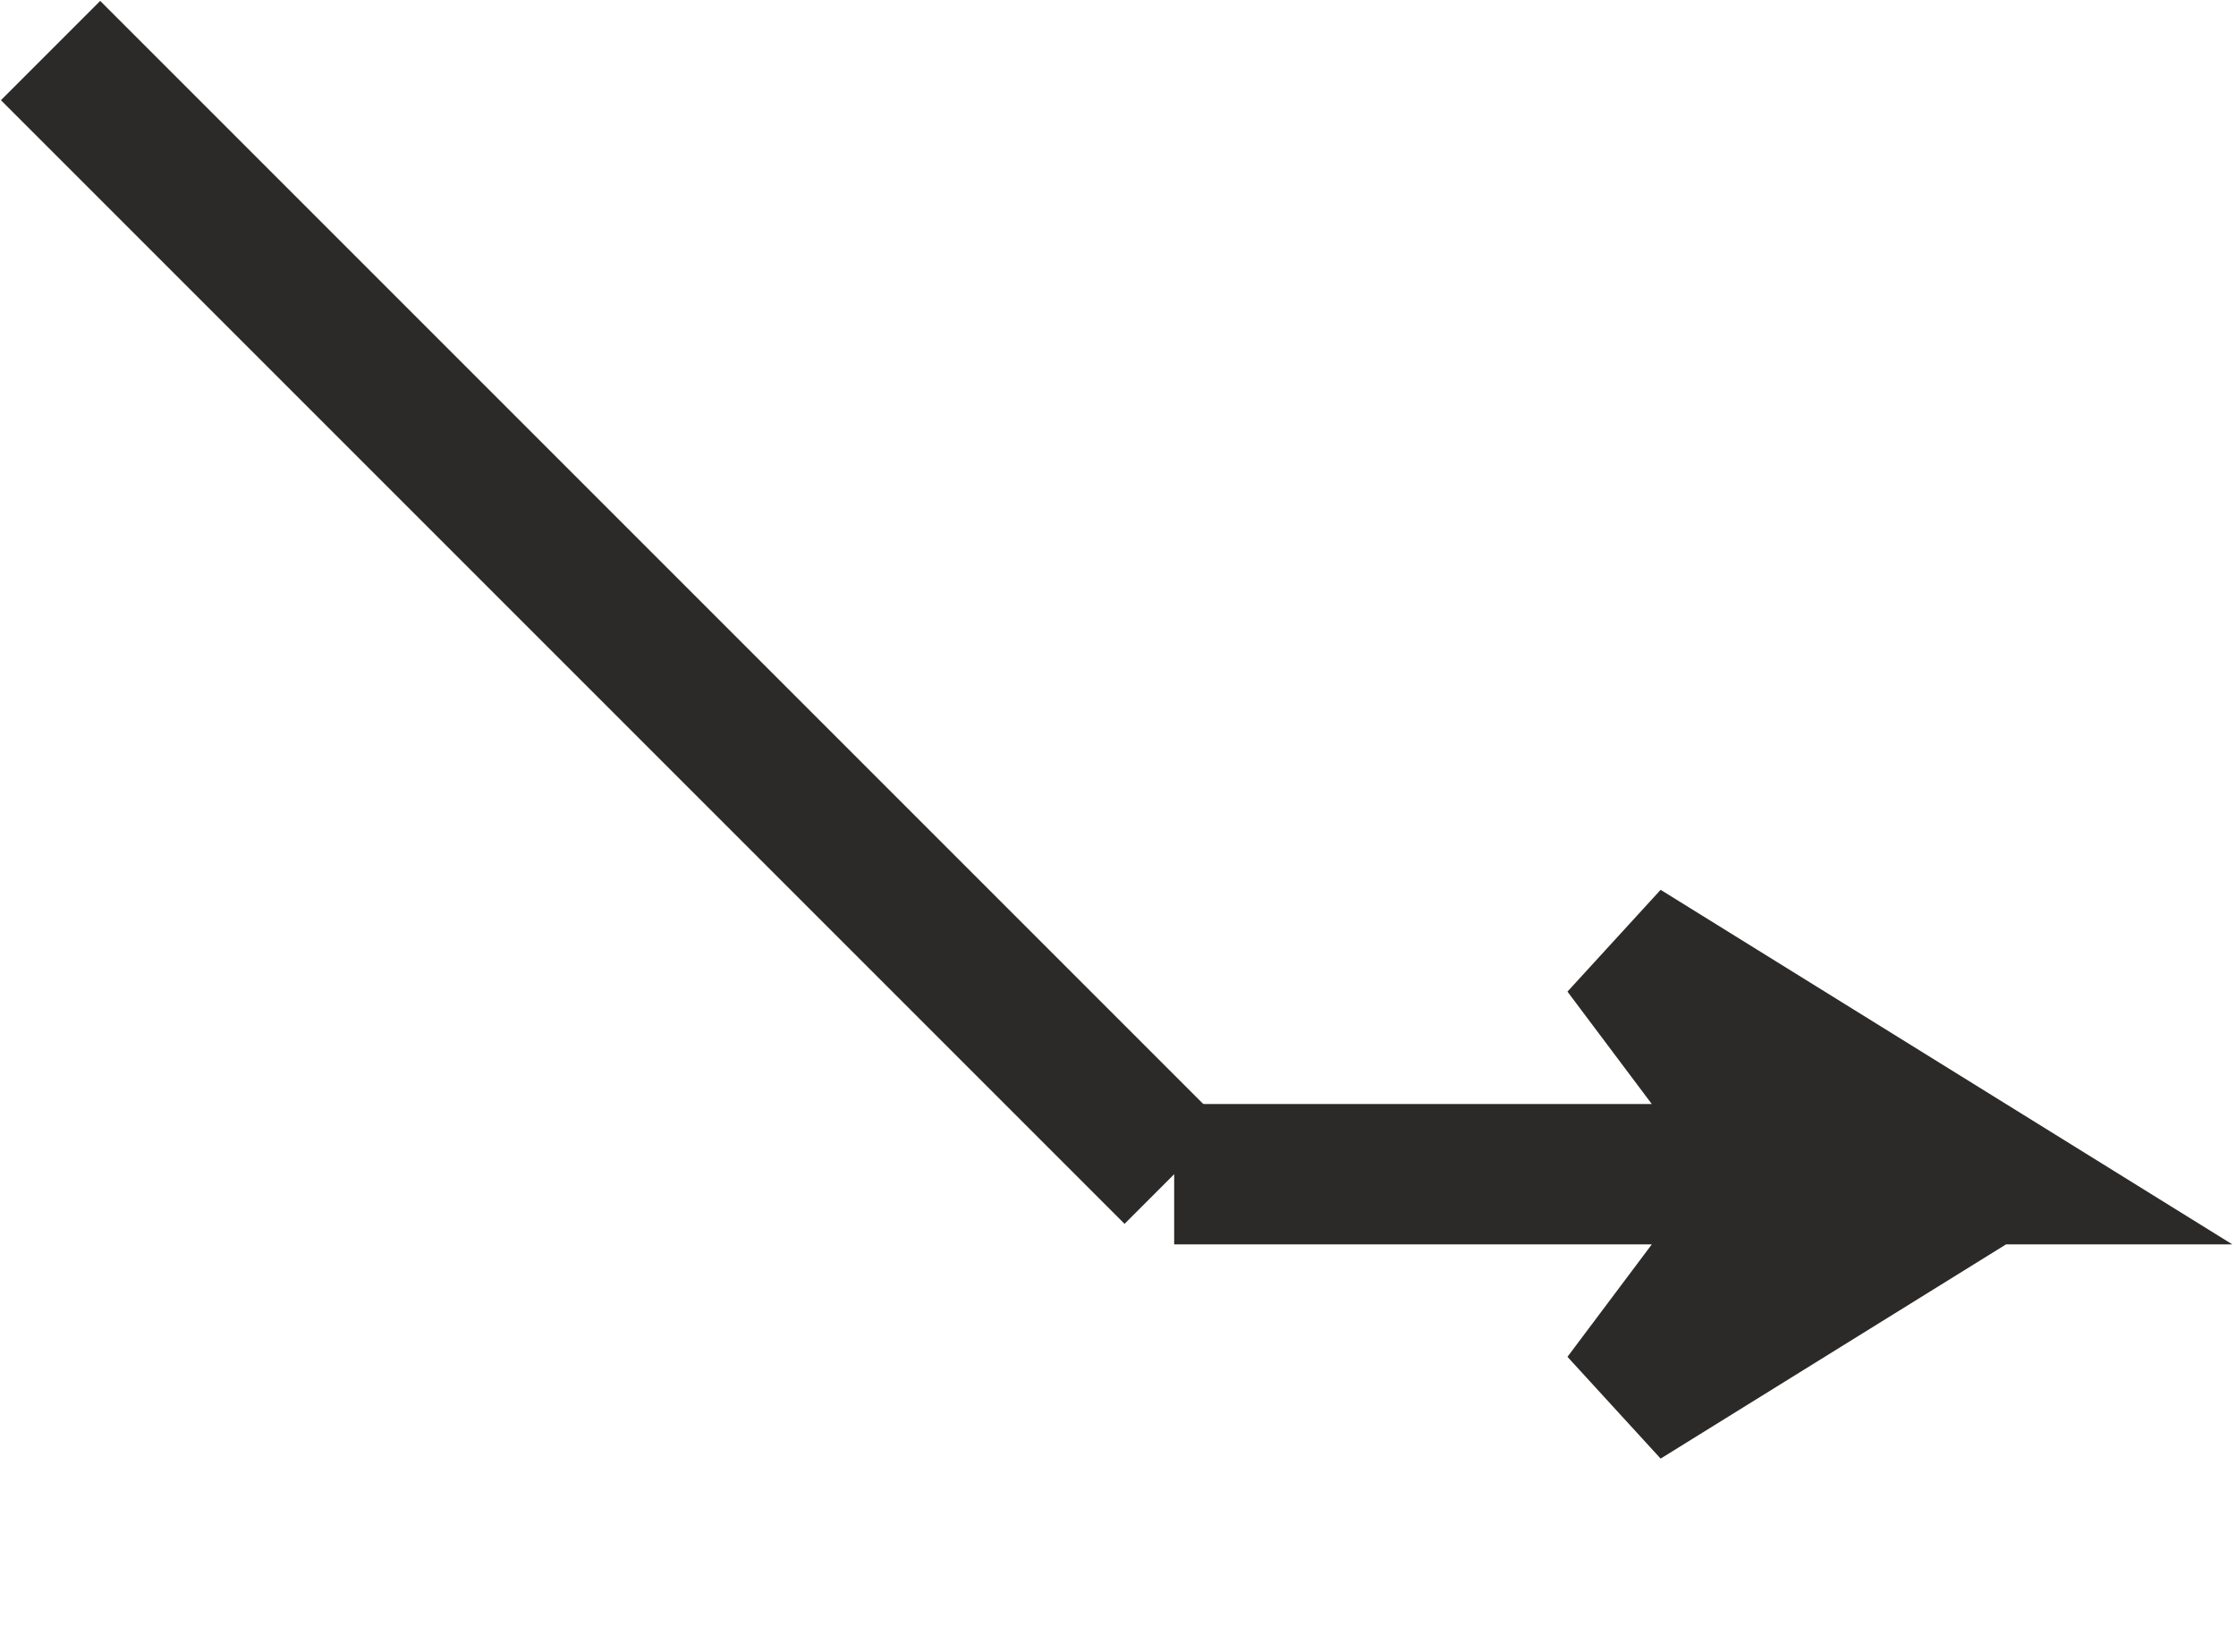
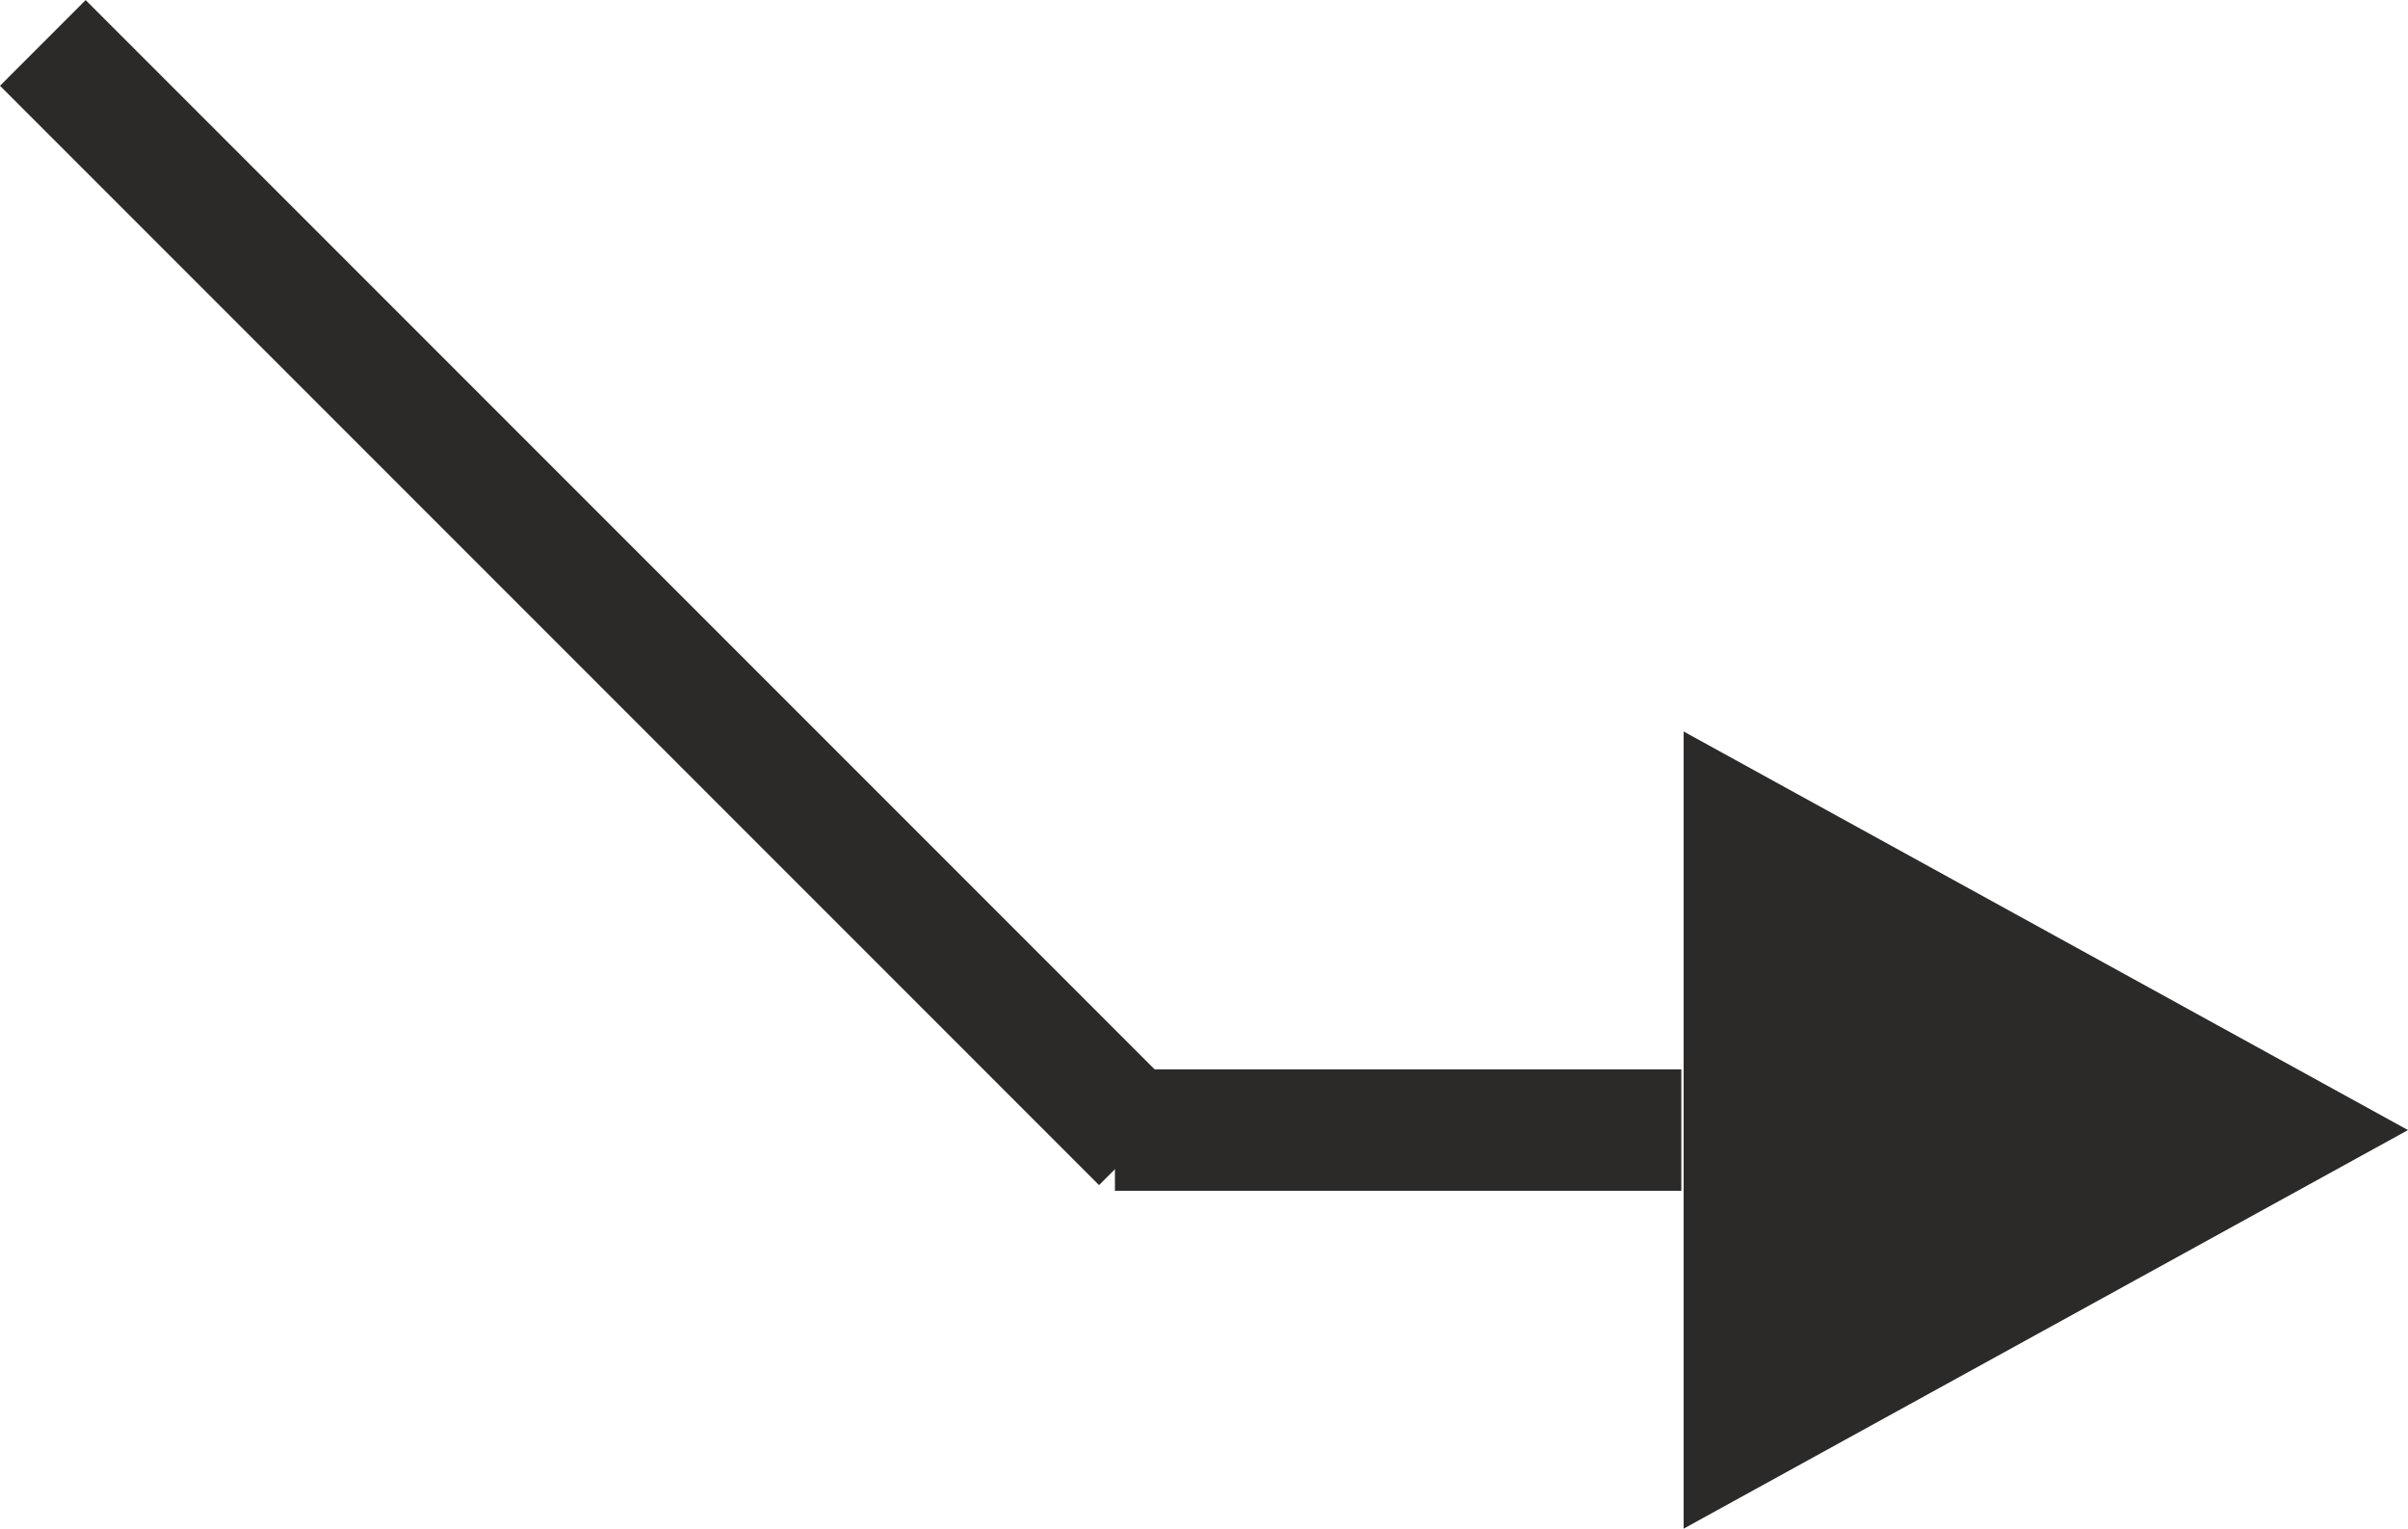
- <svg xmlns="http://www.w3.org/2000/svg" xml:space="preserve" width="100%" height="100%" style="shape-rendering:geometricPrecision; text-rendering:geometricPrecision; image-rendering:optimizeQuality; fill-rule:evenodd; clip-rule:evenodd" viewBox="0 0 796 588">
+ <svg xmlns="http://www.w3.org/2000/svg" xml:space="preserve" width="13.975mm" height="8.87mm" version="1.1" style="shape-rendering:geometricPrecision; text-rendering:geometricPrecision; image-rendering:optimizeQuality; fill-rule:evenodd; clip-rule:evenodd" viewBox="0 0 84.9 53.88">
  <defs>
    <style type="text/css">
   
-     .str0 {stroke:#2B2A29;stroke-width:49.98}
-     .fil0 {fill:none}
+     .fil0 {fill:#2B2A29}
   
  </style>
  </defs>
  <g id="Слой_x0020_1">
-     <polyline class="fil0 str0" points="418,418 707,418 578,338 638,418 578,498 707,418 " />
-     <line class="fil0 str0" x1="18" y1="18" x2="418" y2="418" />
+     <polygon class="fil0" points="38.75,41.77 -0,3.02 3.02,0 41.77,38.75 " />
+     <polygon class="fil0" points="59.36,25.78 84.9,39.83 59.36,53.88 59.36,25.78 84.9,39.83 " />
+     <polygon class="fil0" points="59.28,41.97 39.31,41.97 39.31,37.69 59.28,37.69 " />
  </g>
</svg>
